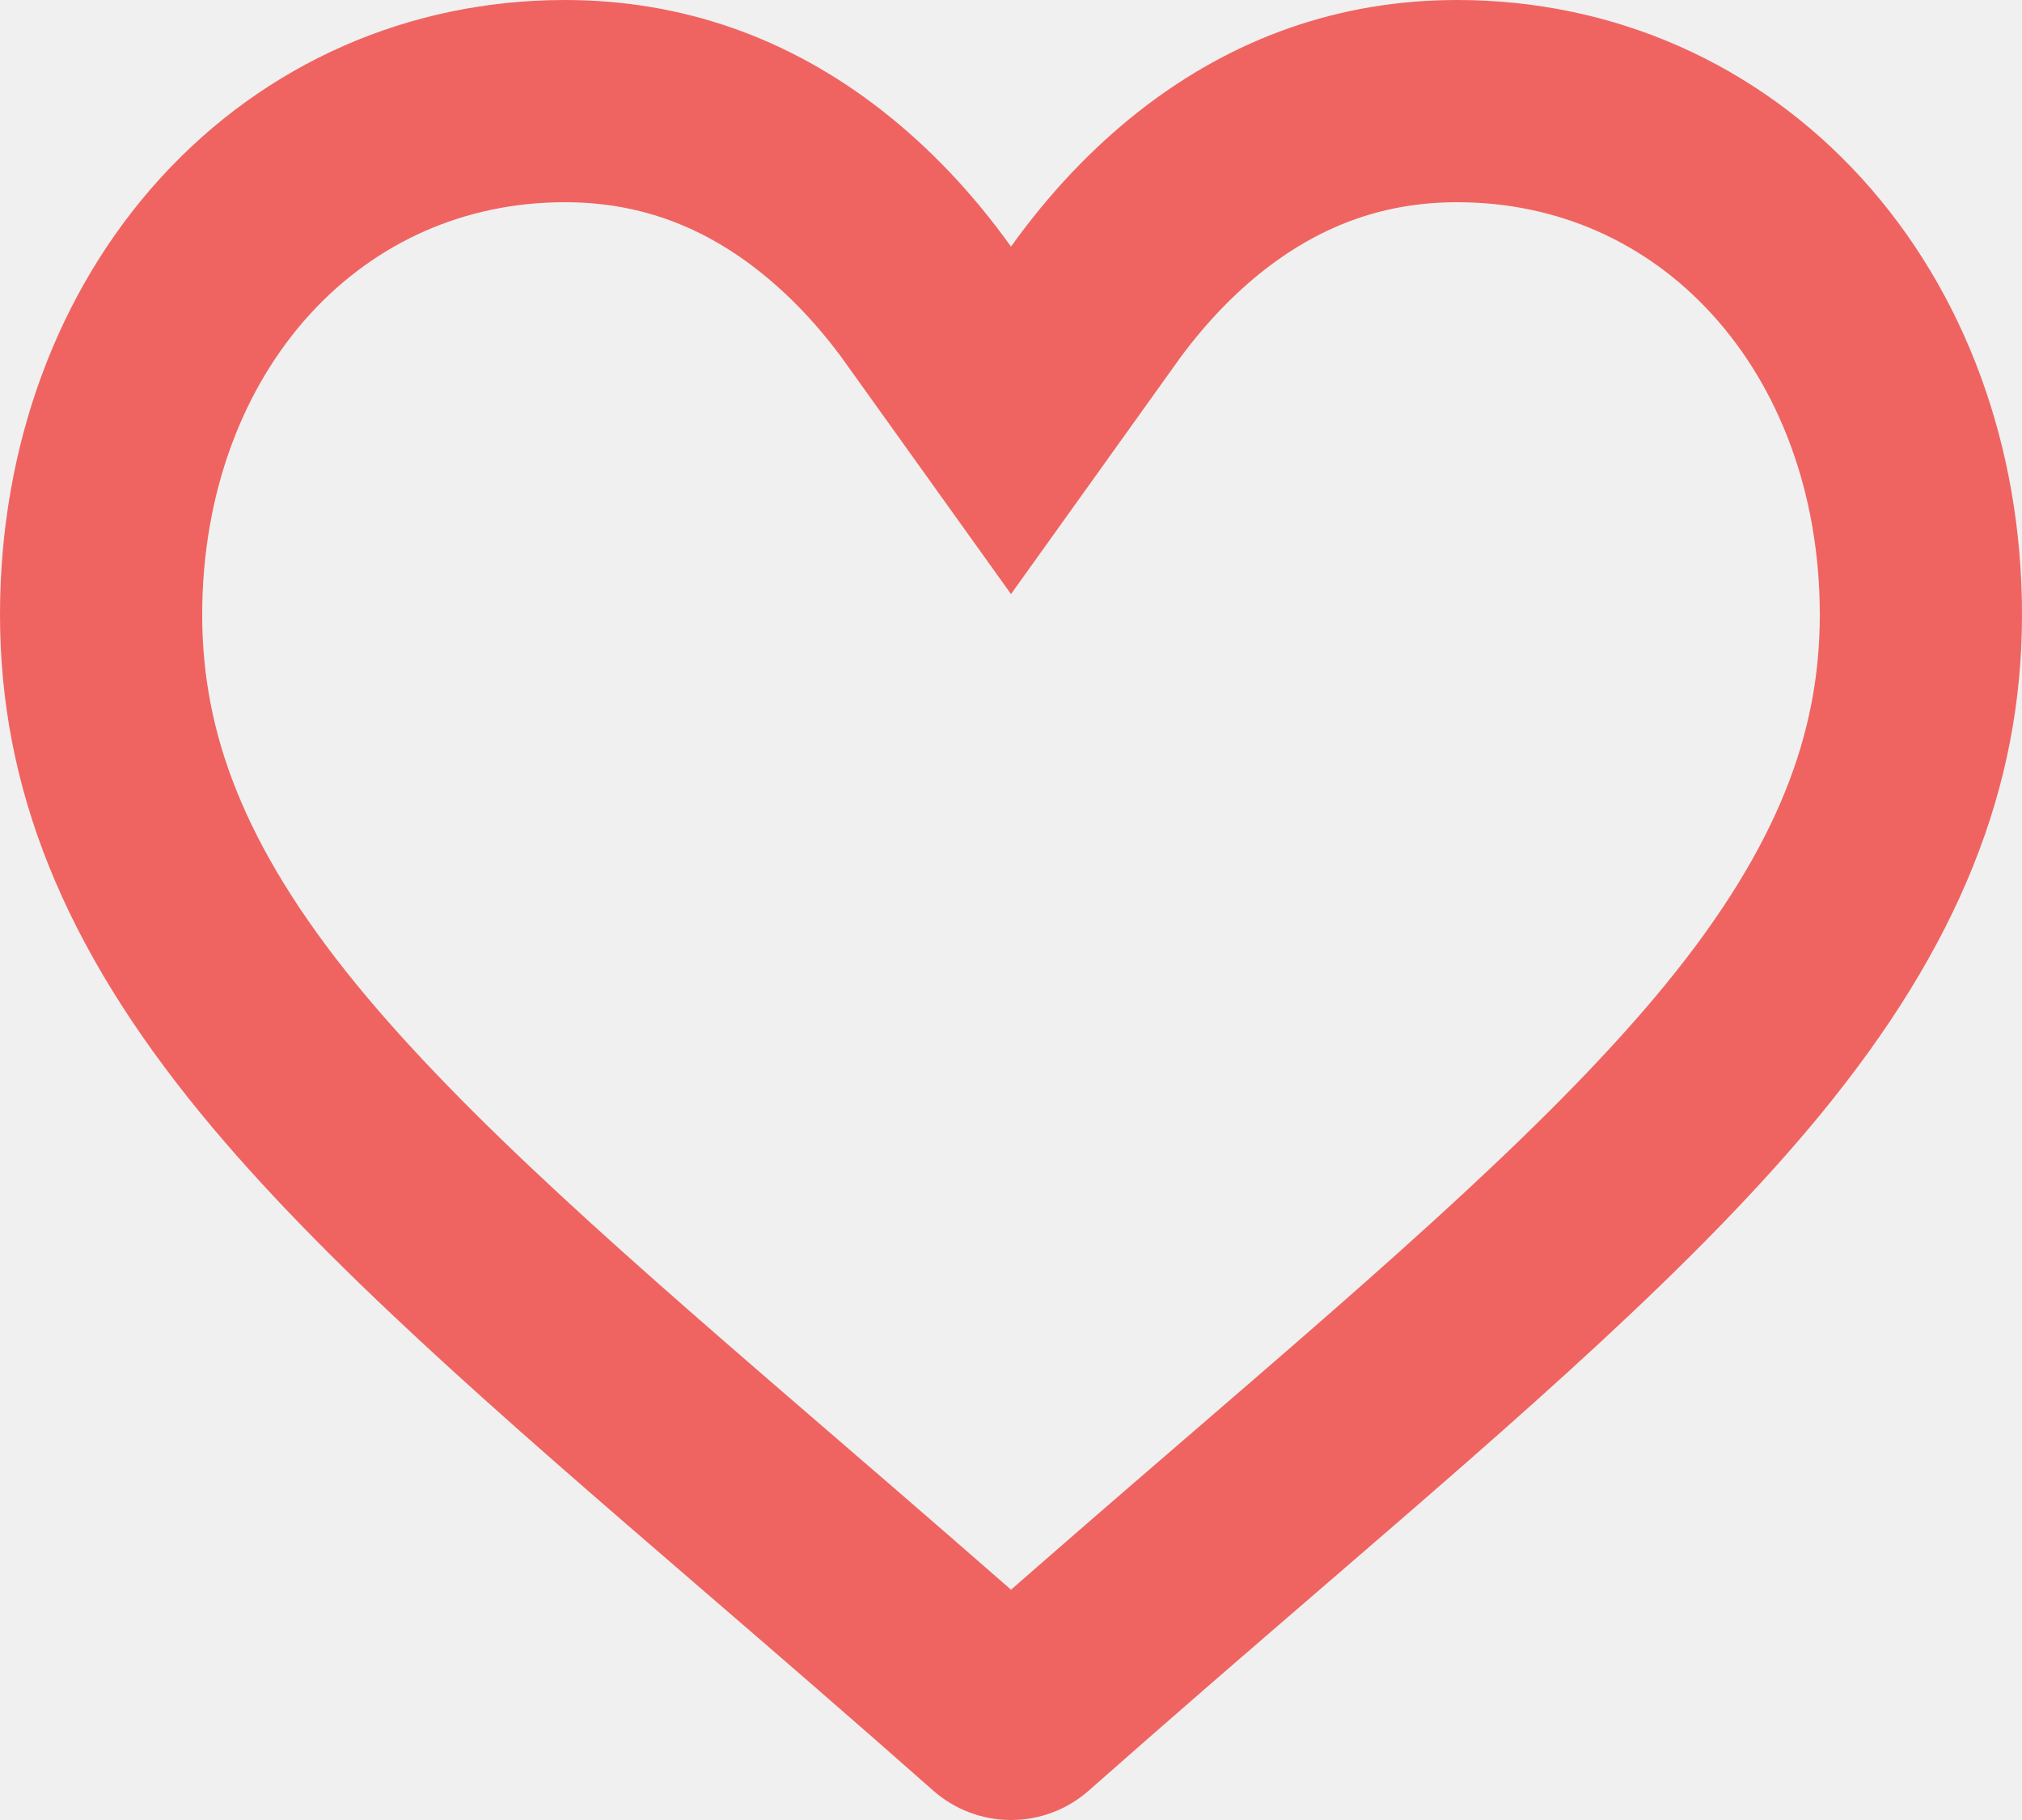
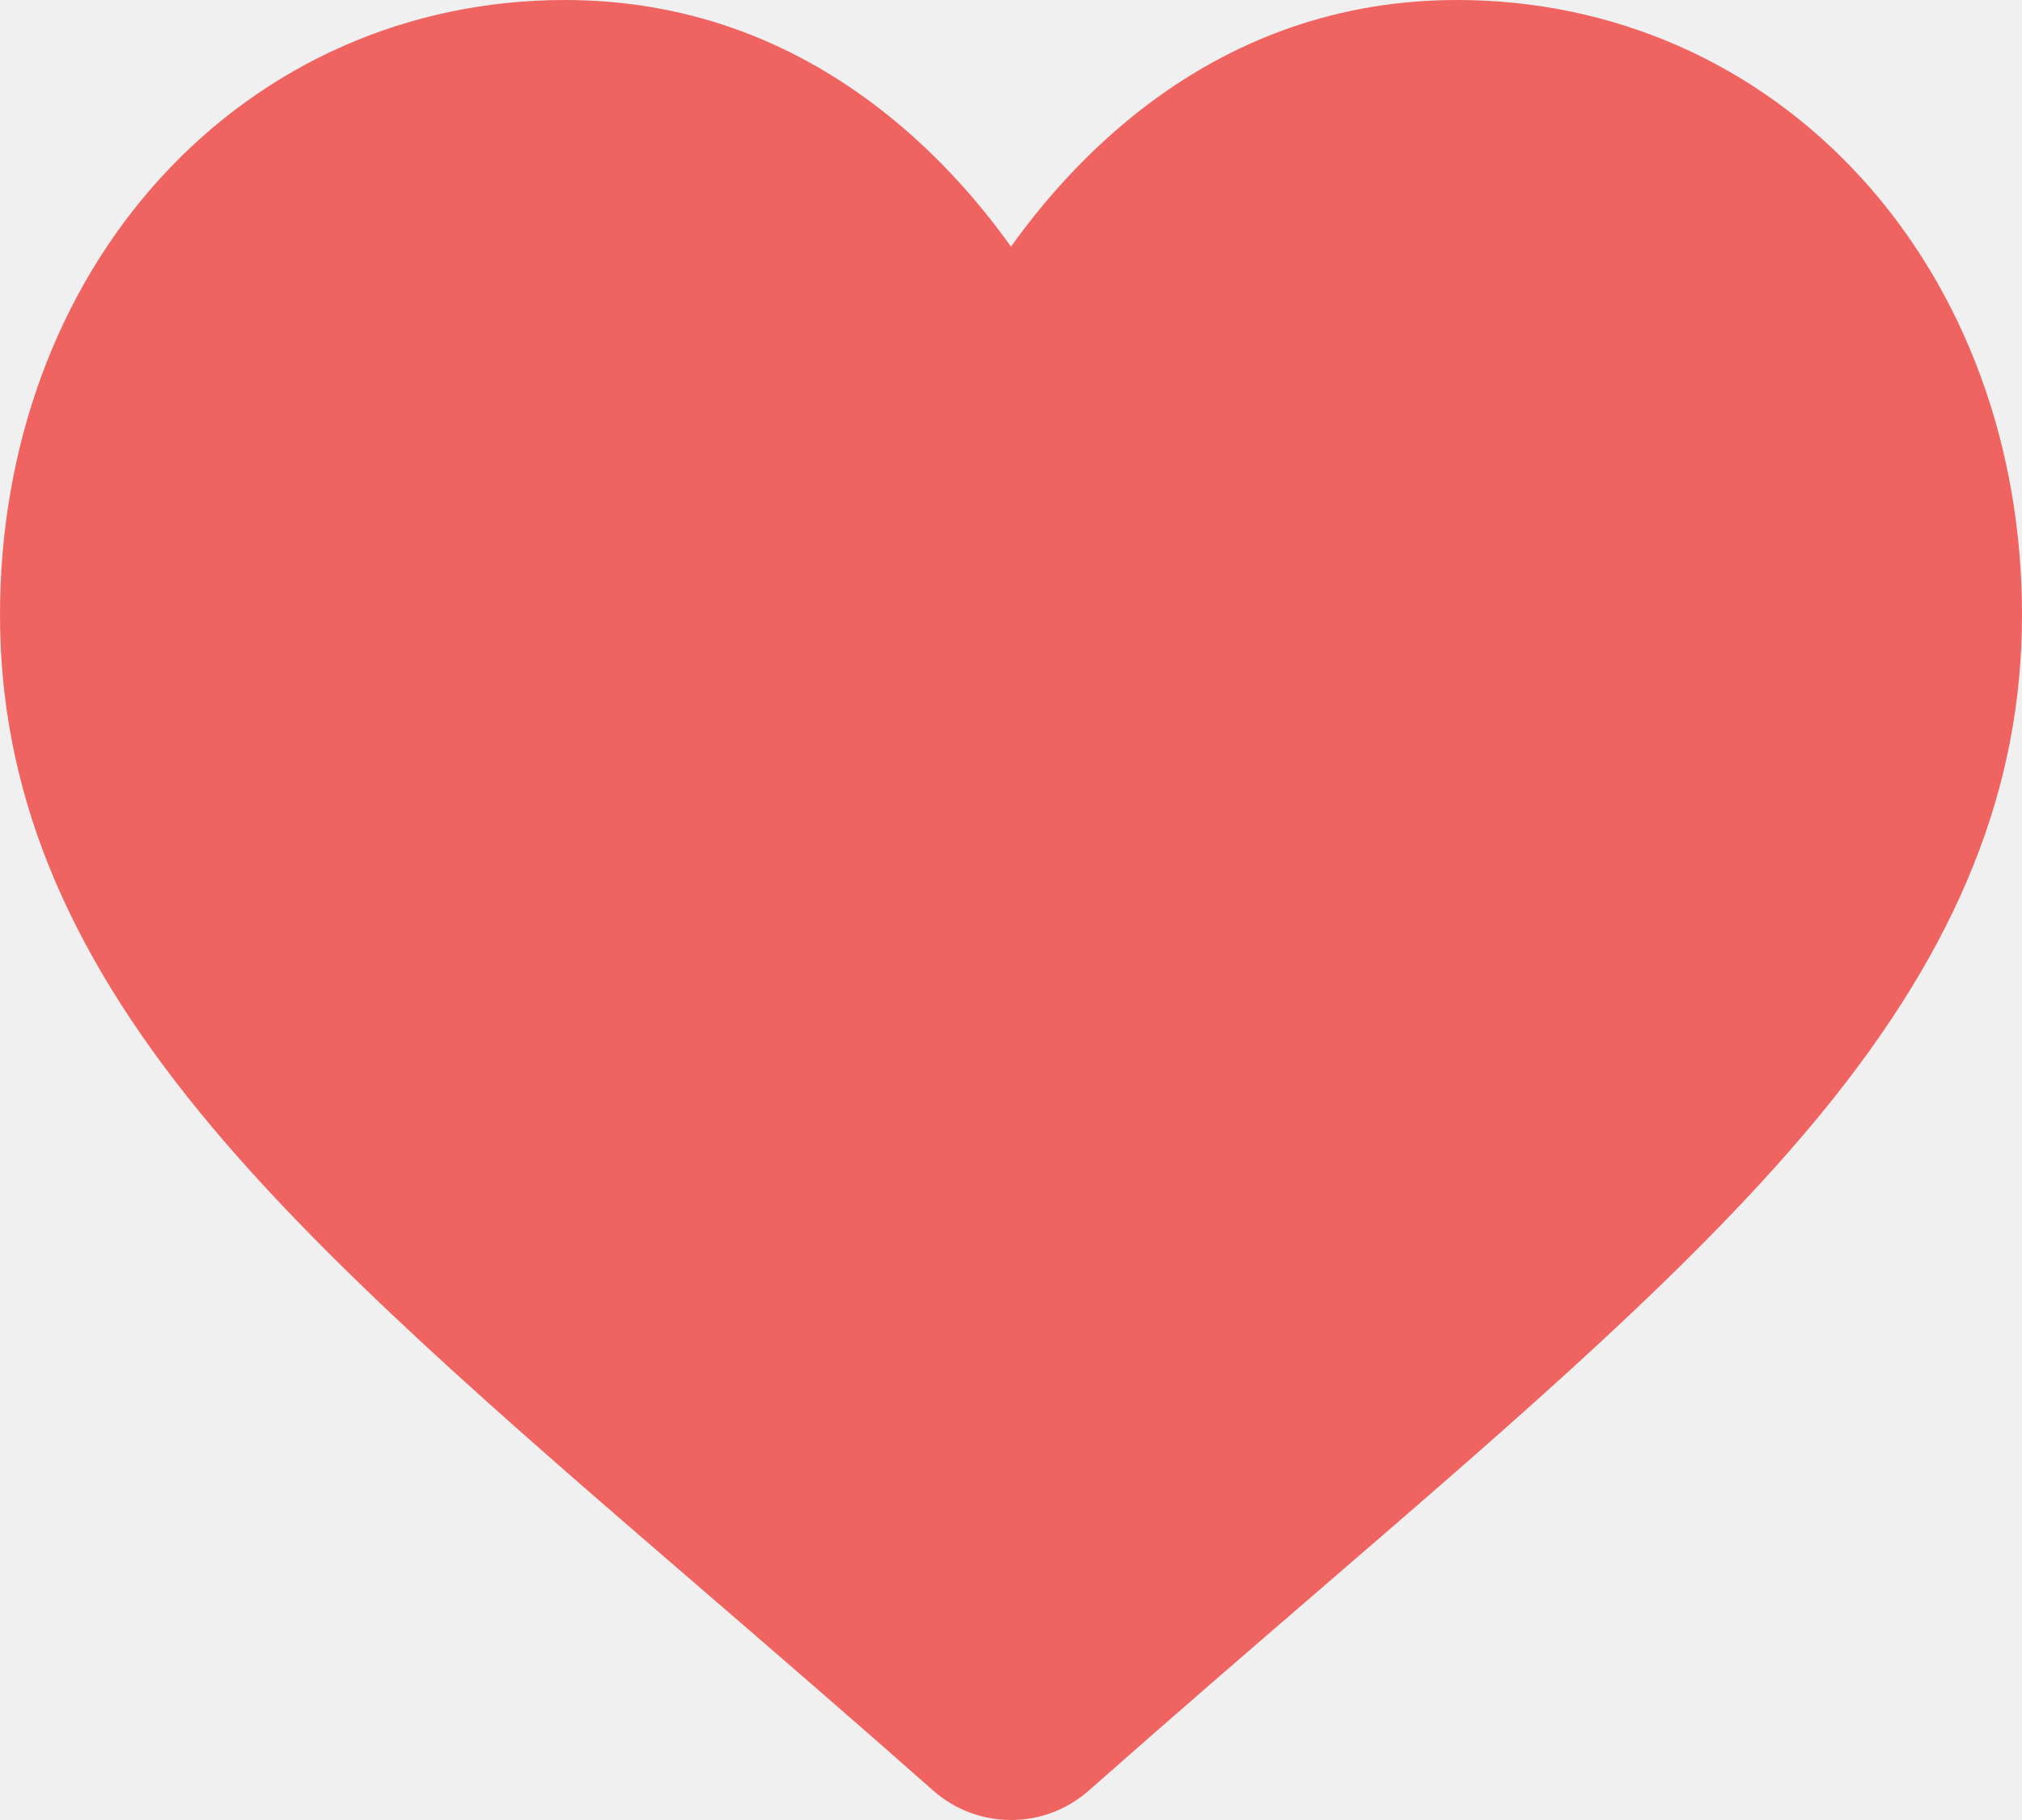
<svg xmlns="http://www.w3.org/2000/svg" width="20" height="18" viewBox="0 0 20 18" fill="none">
-   <mask id="path-1-inside-1_907_4379" fill="white">
-     <path d="M18.413 1.762C17.378 0.626 15.957 0 14.413 0C13.258 0 12.201 0.369 11.27 1.097C10.801 1.465 10.375 1.915 10 2.439C9.625 1.915 9.199 1.465 8.729 1.097C7.799 0.369 6.741 0 5.587 0C4.043 0 2.622 0.626 1.586 1.762C0.564 2.884 0 4.418 0 6.08C0 7.791 0.63 9.358 1.984 11.01C3.194 12.487 4.934 13.987 6.949 15.724C7.637 16.317 8.417 16.99 9.227 17.706C9.441 17.896 9.715 18 10 18C10.285 18 10.559 17.896 10.773 17.706C11.583 16.99 12.363 16.317 13.051 15.724C15.066 13.987 16.806 12.487 18.017 11.009C19.37 9.358 20 7.791 20 6.08C20 4.418 19.436 2.884 18.413 1.762Z" />
-   </mask>
-   <path d="M18.413 1.762C17.378 0.626 15.957 0 14.413 0C13.258 0 12.201 0.369 11.27 1.097C10.801 1.465 10.375 1.915 10 2.439C9.625 1.915 9.199 1.465 8.729 1.097C7.799 0.369 6.741 0 5.587 0C4.043 0 2.622 0.626 1.586 1.762C0.564 2.884 0 4.418 0 6.08C0 7.791 0.63 9.358 1.984 11.01C3.194 12.487 4.934 13.987 6.949 15.724C7.637 16.317 8.417 16.99 9.227 17.706C9.441 17.896 9.715 18 10 18C10.285 18 10.559 17.896 10.773 17.706C11.583 16.99 12.363 16.317 13.051 15.724C15.066 13.987 16.806 12.487 18.017 11.009C19.37 9.358 20 7.791 20 6.08C20 4.418 19.436 2.884 18.413 1.762Z" stroke="#EF6461" stroke-width="4" mask="url(#path-1-inside-1_907_4379)" />
+   <path d="M18.413 1.762C17.378 0.626 15.957 0 14.413 0C13.258 0 12.201 0.369 11.27 1.097C10.801 1.465 10.375 1.915 10 2.439C9.625 1.915 9.199 1.465 8.729 1.097C7.799 0.369 6.741 0 5.587 0C4.043 0 2.622 0.626 1.586 1.762C0.564 2.884 0 4.418 0 6.08C0 7.791 0.63 9.358 1.984 11.01C3.194 12.487 4.934 13.987 6.949 15.724C7.637 16.317 8.417 16.99 9.227 17.706C9.441 17.896 9.715 18 10 18C10.285 18 10.559 17.896 10.773 17.706C11.583 16.99 12.363 16.317 13.051 15.724C15.066 13.987 16.806 12.487 18.017 11.009C19.37 9.358 20 7.791 20 6.08C20 4.418 19.436 2.884 18.413 1.762Z" fill="#EF6461" />
</svg>
